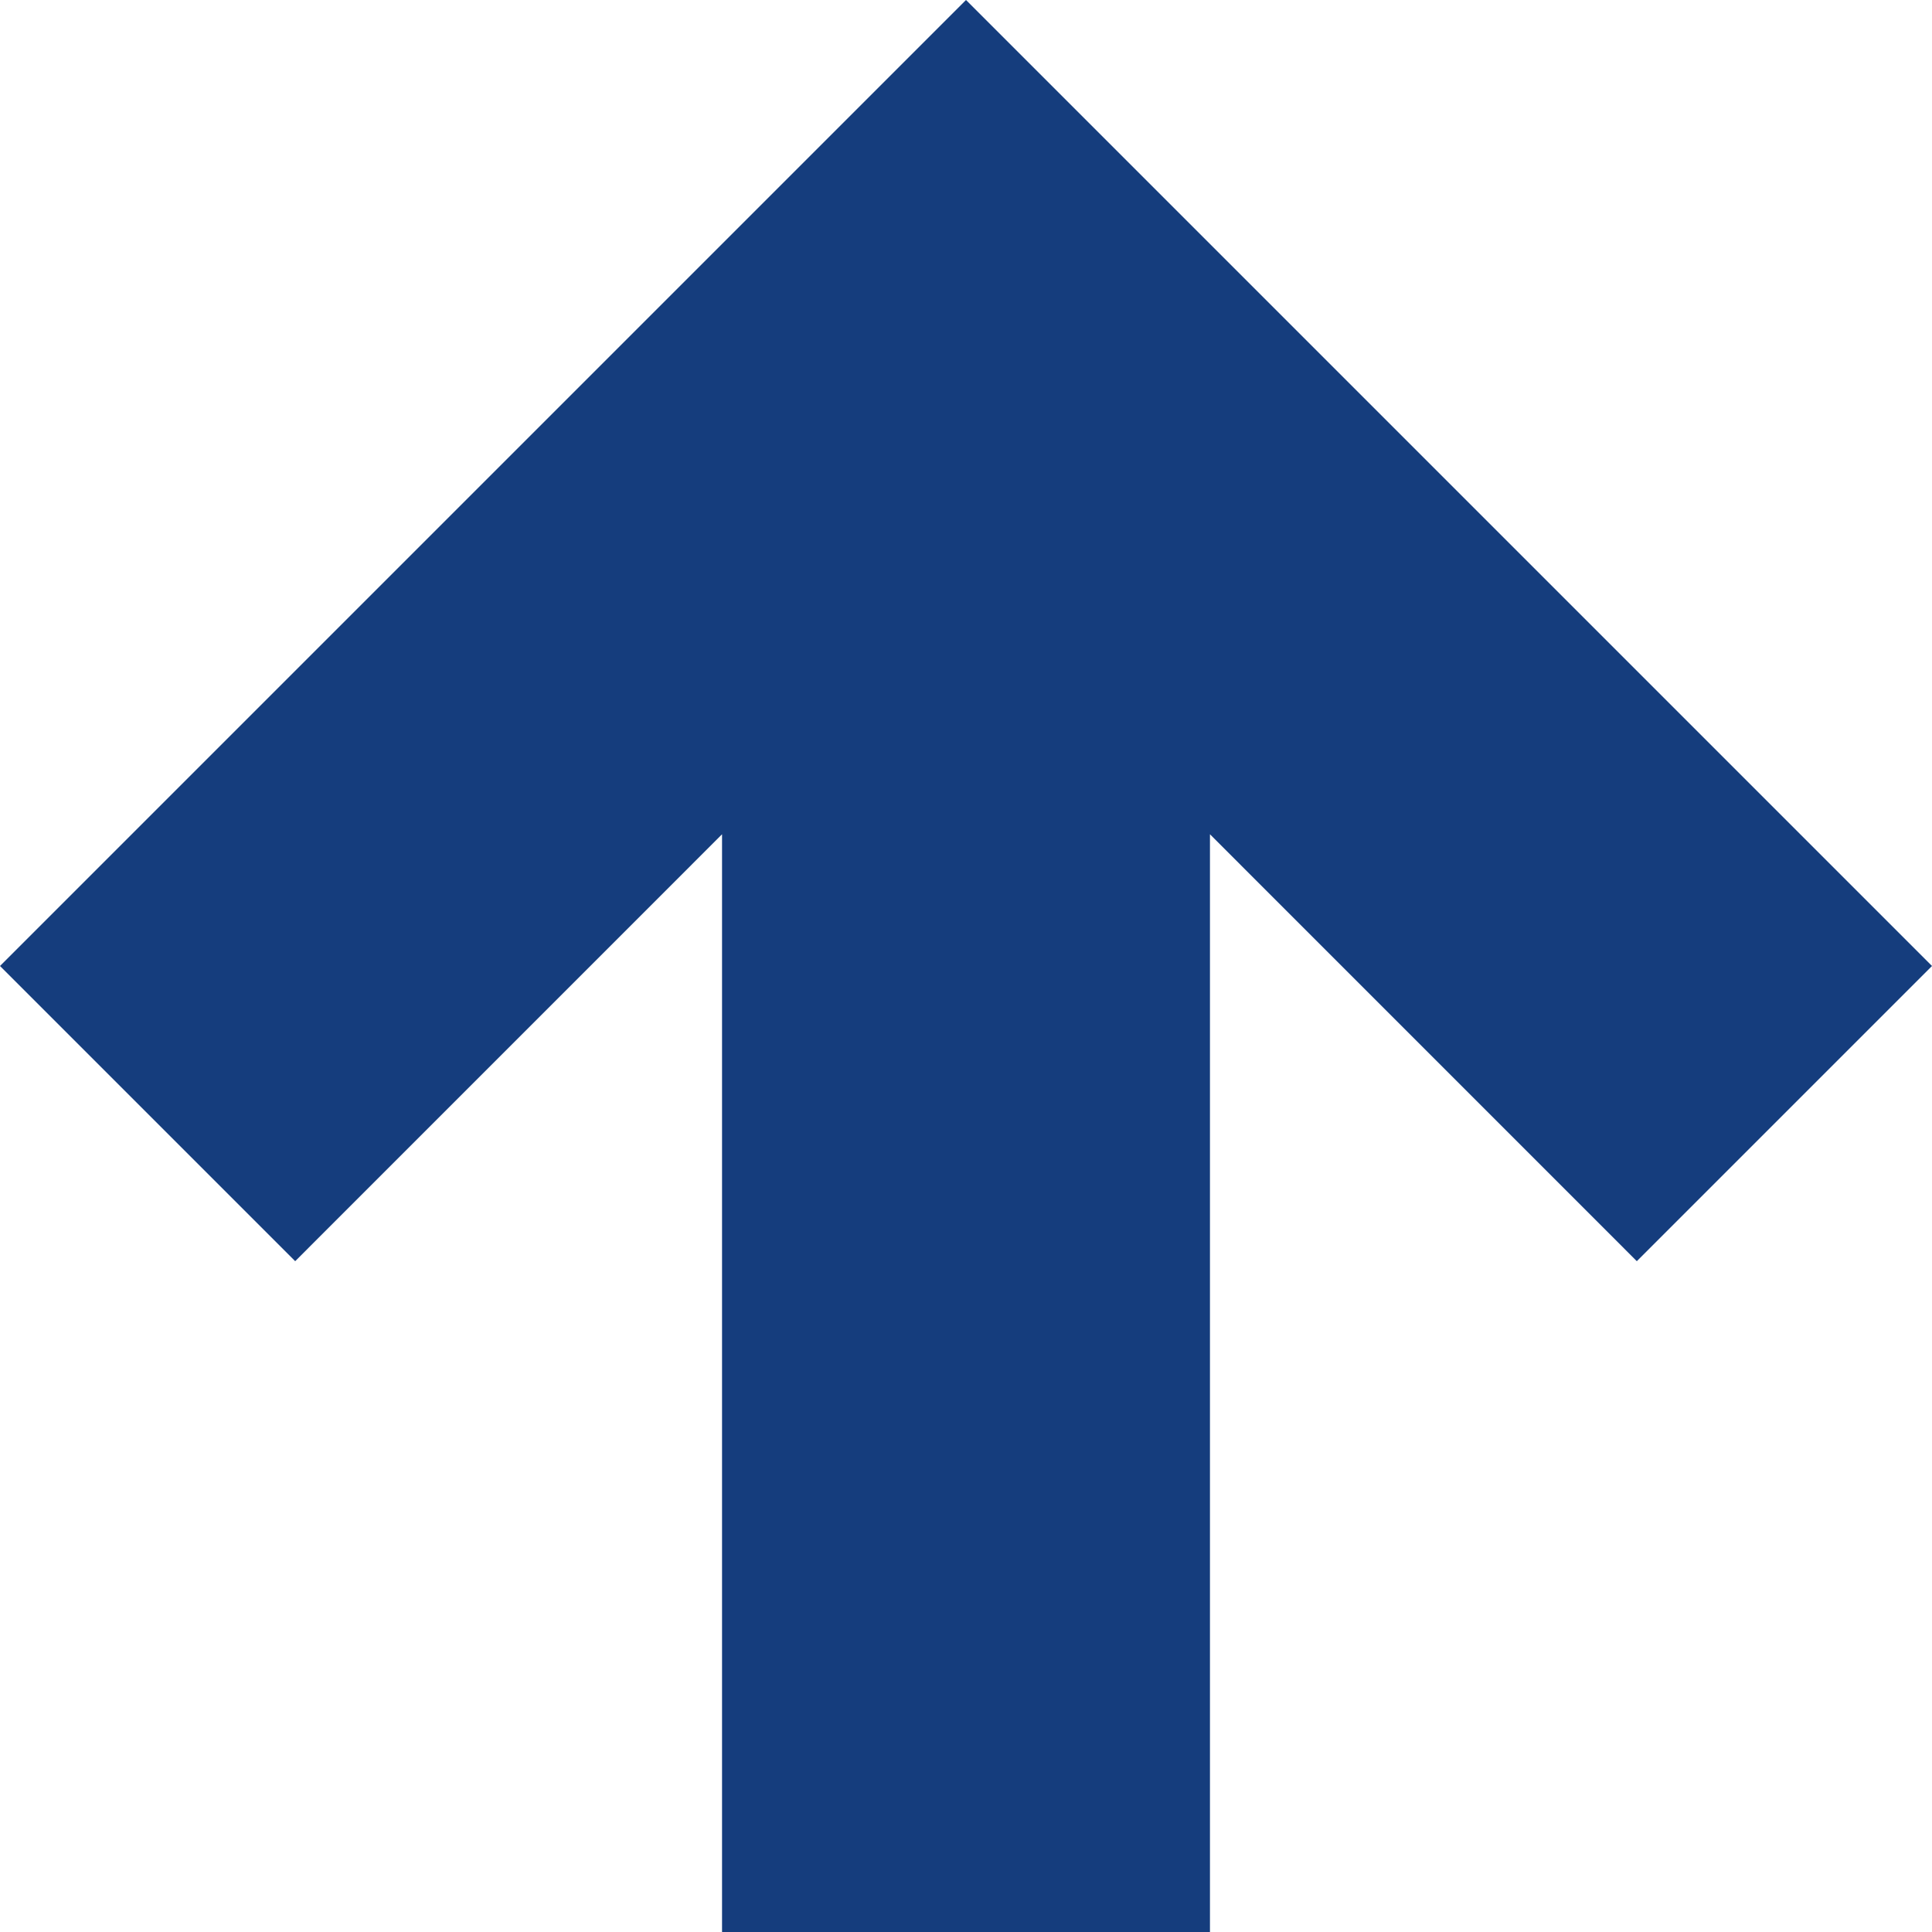
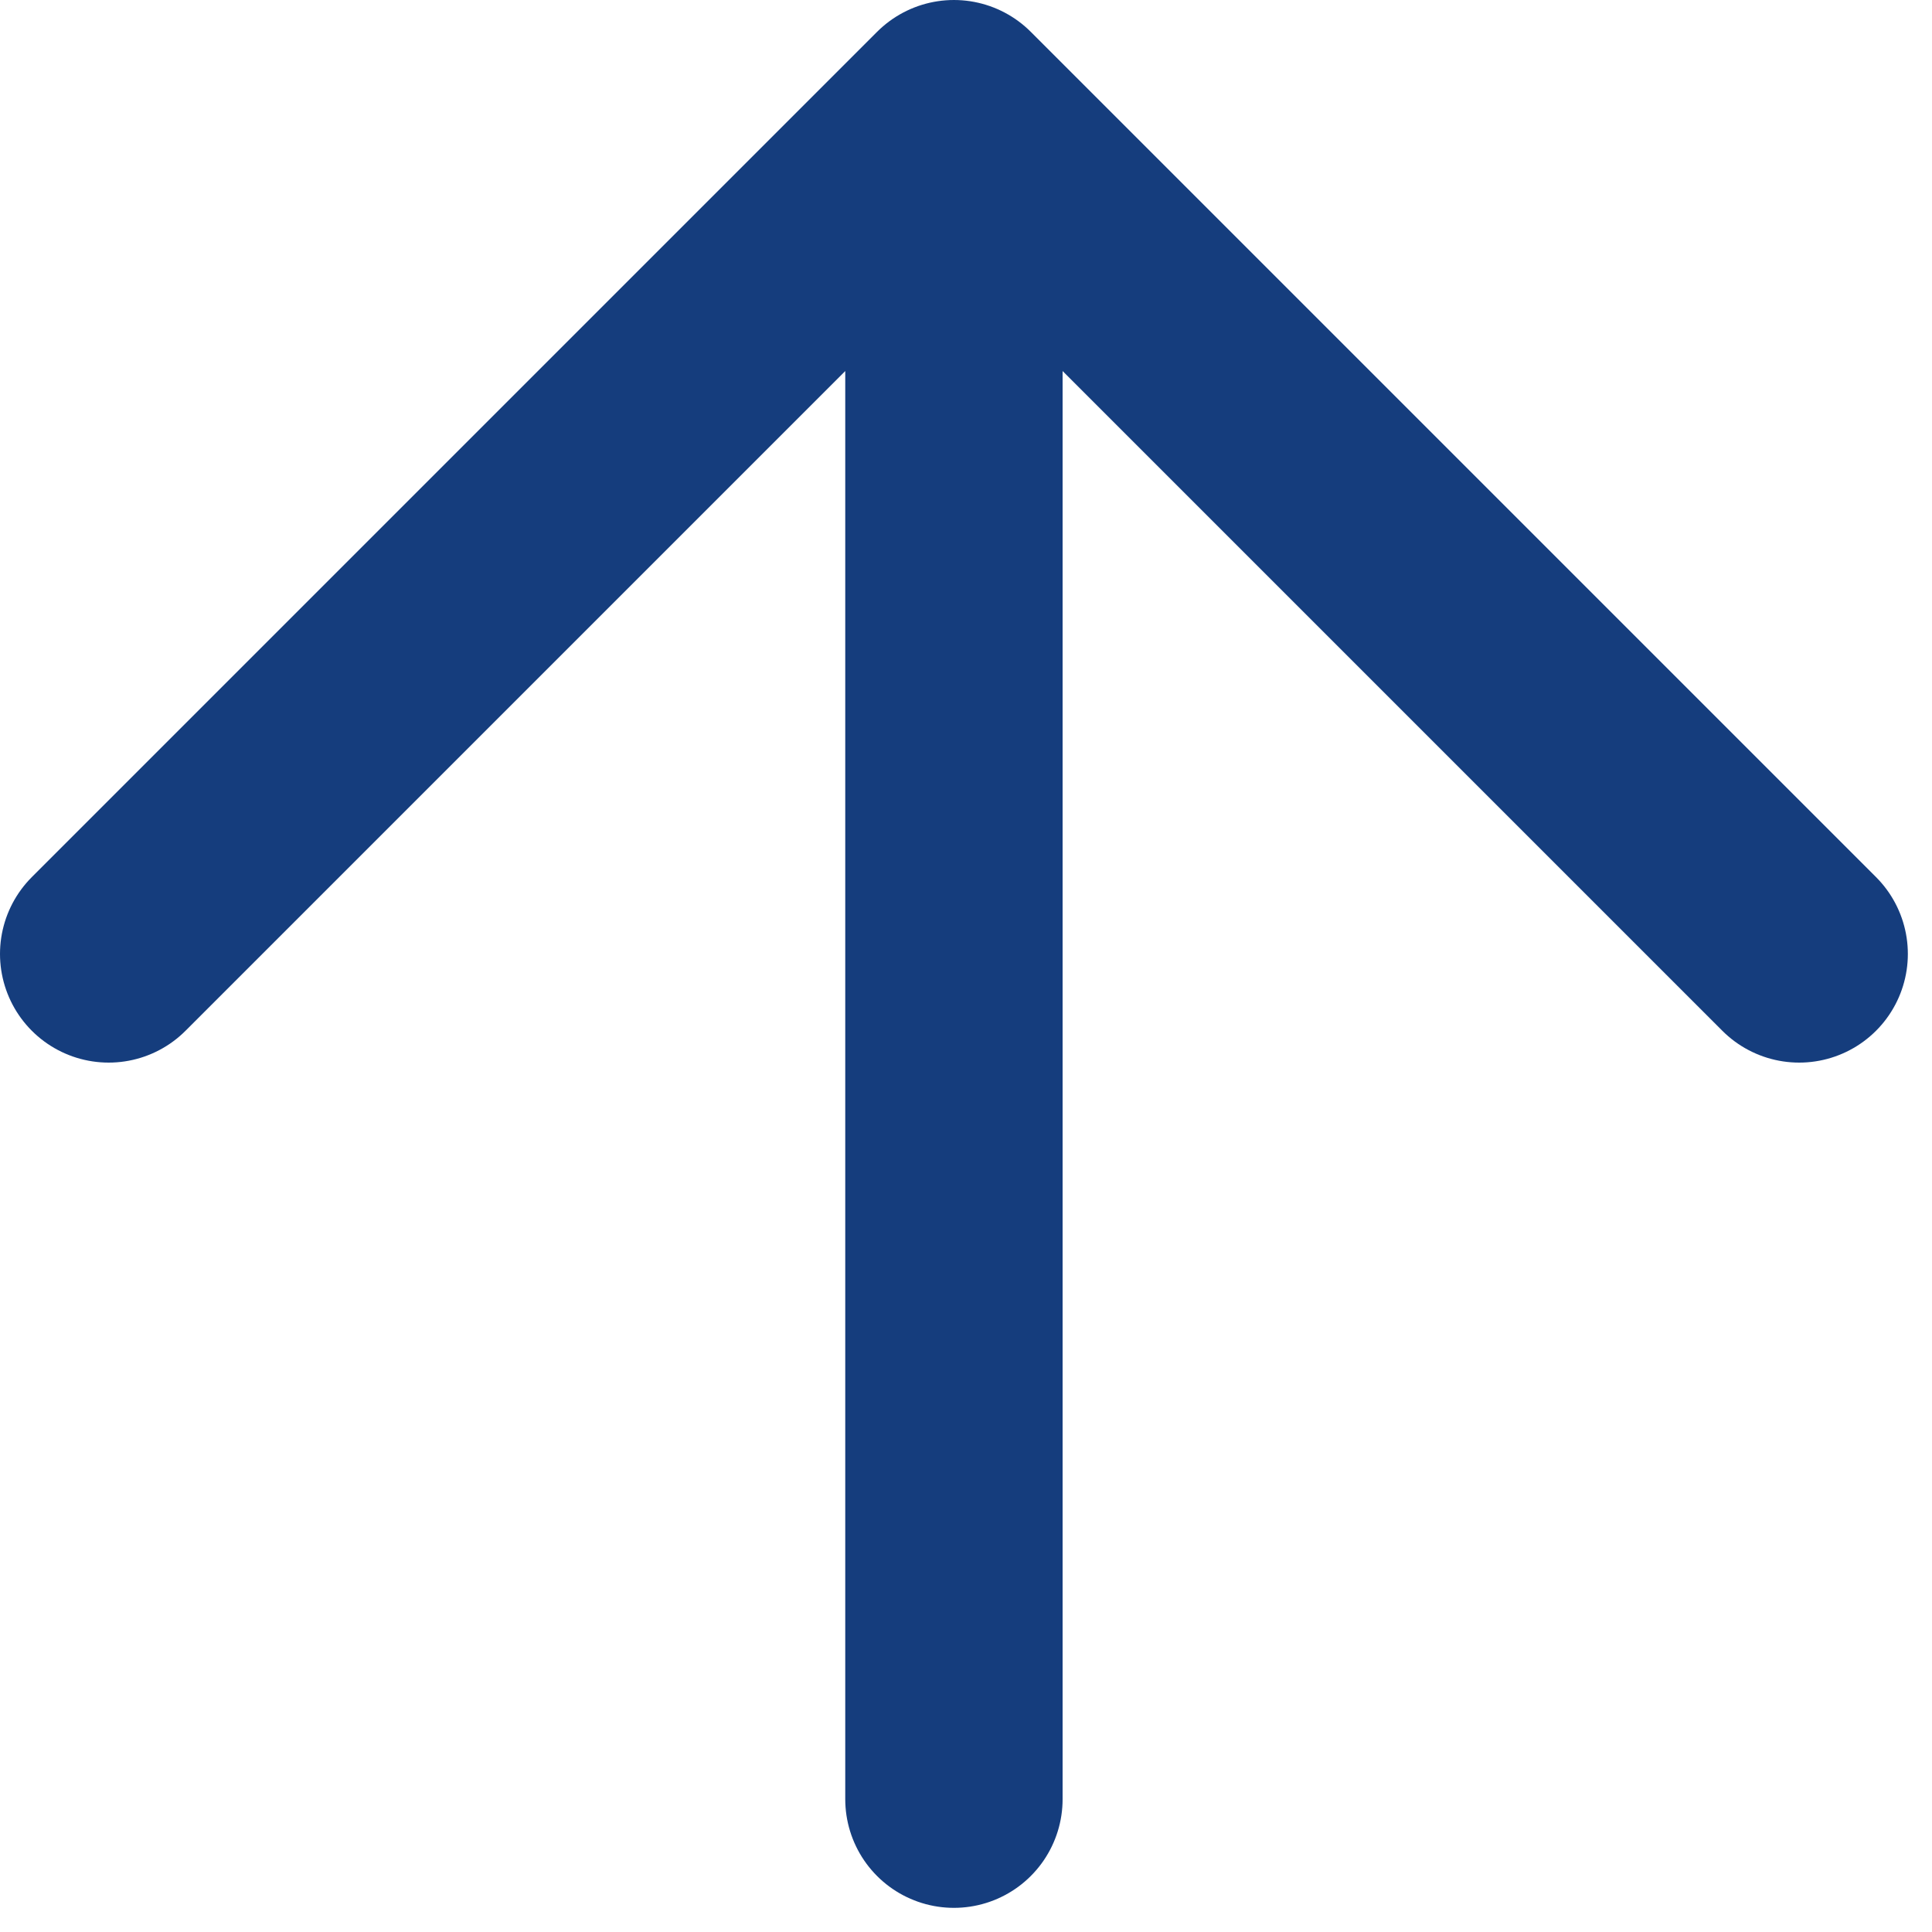
- <svg xmlns="http://www.w3.org/2000/svg" width="33" height="33" viewBox="0 0 33 33" fill="none">
-   <path d="M20.667 33H12.333V14.25L5.042 21.542L0 16.5L16.5 0L33 16.5L27.958 21.542L20.667 14.25V33Z" fill="#153D7D" />
+ <svg xmlns="http://www.w3.org/2000/svg" width="16" height="16" viewBox="0 0 16 16" fill="none">
+   <path d="M7.9 14.9V0.9M0.9 7.9L7.9 0.9L14.9 7.9" stroke-width="1.8" stroke-linecap="round" stroke-linejoin="round" stroke="#153D7D" />
</svg>
